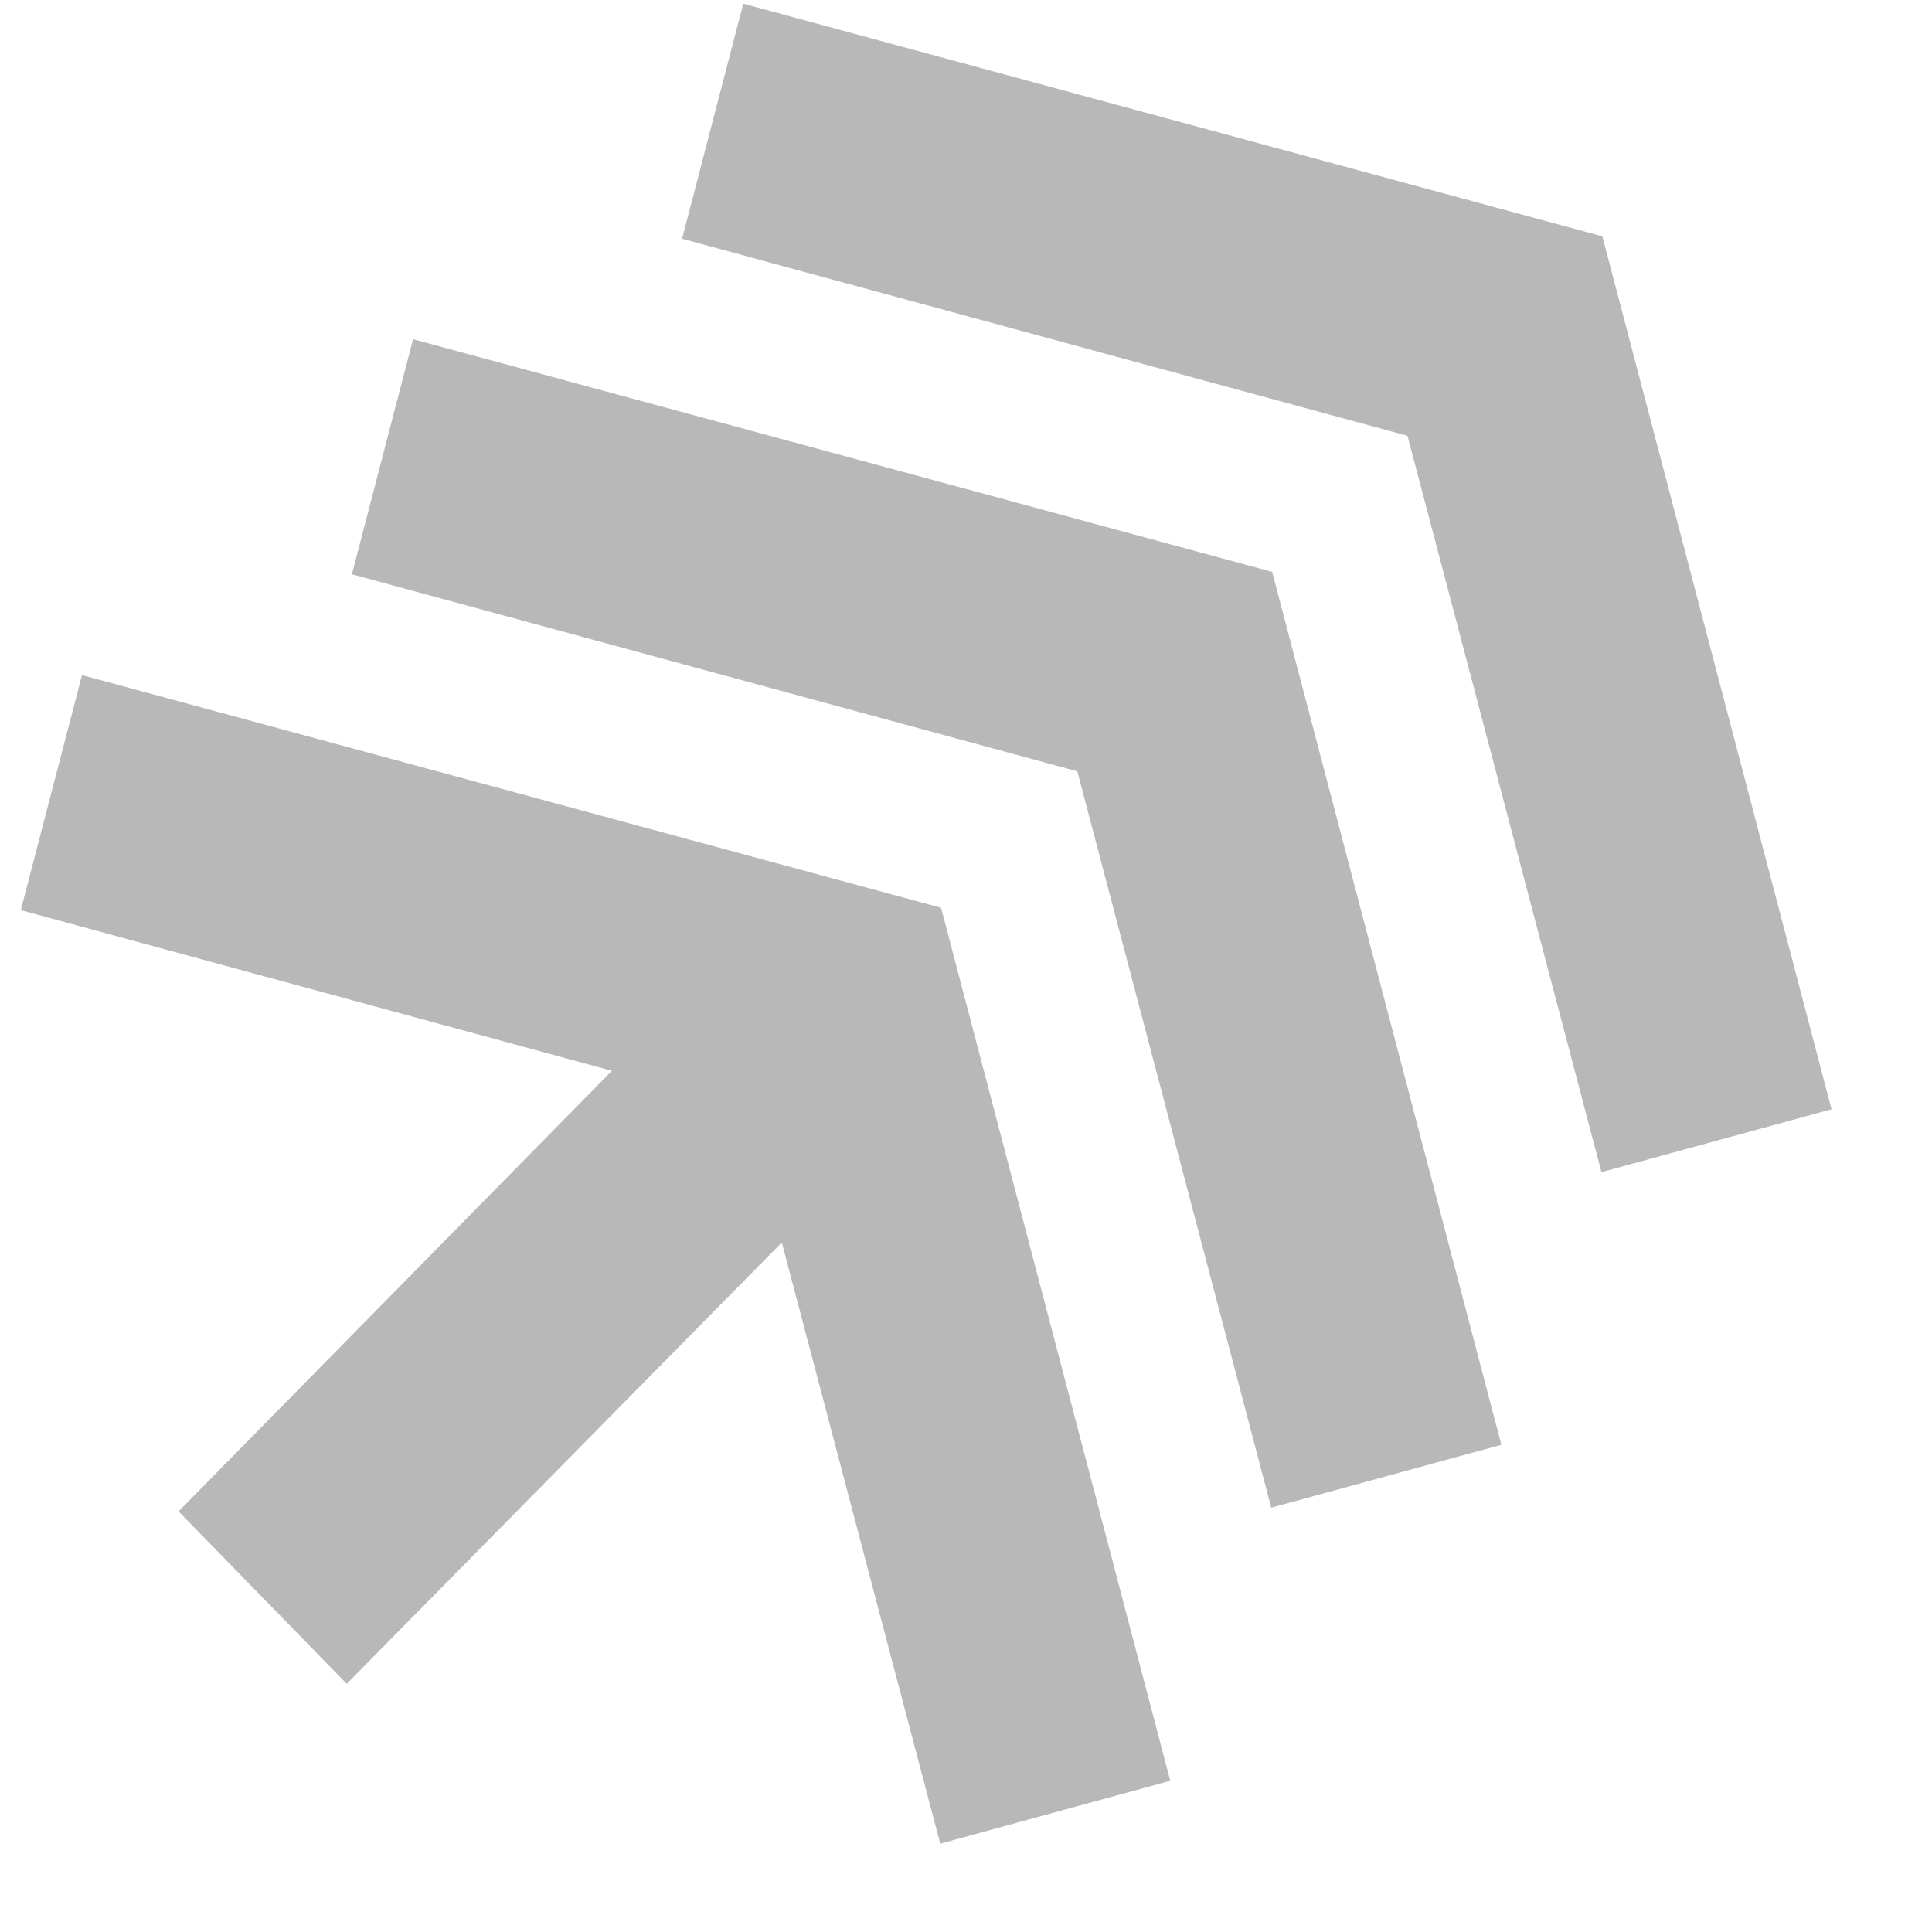
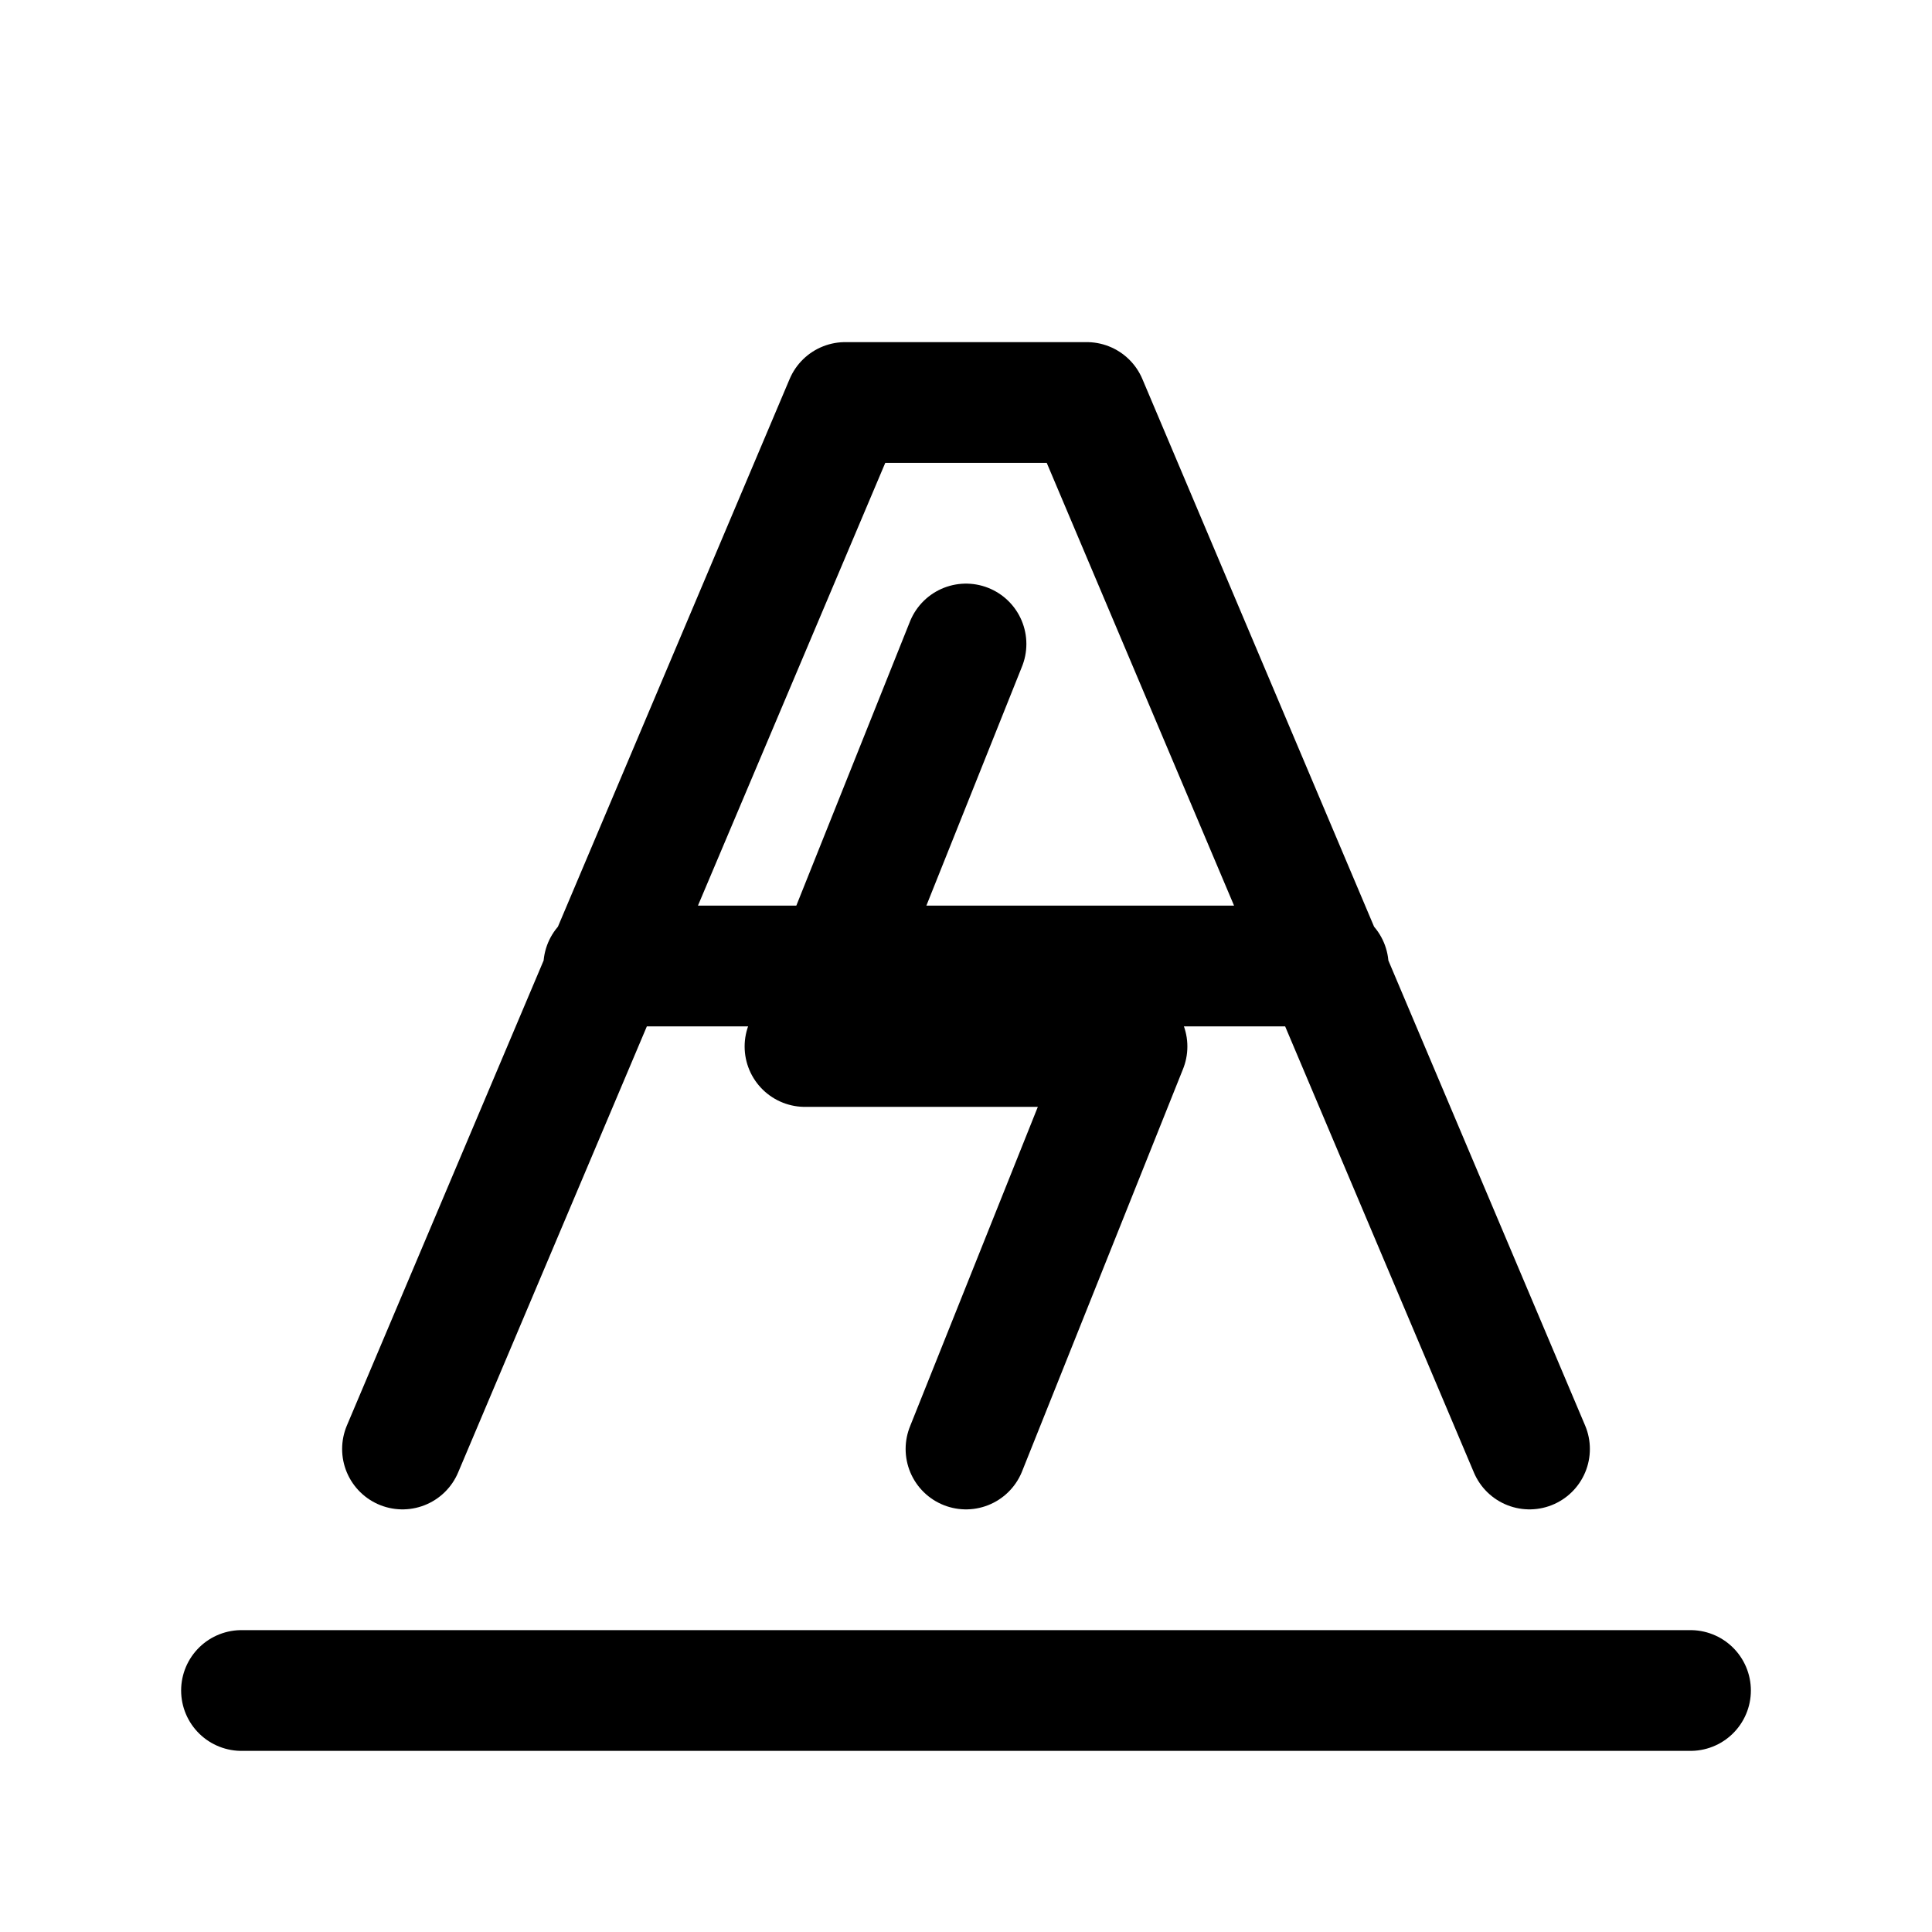
- <svg xmlns="http://www.w3.org/2000/svg" viewBox="0 0 21 21" color="#B8B8B8">
-   <path d="M3.769 18.302L8.498 13.505L10.22 20.04L12.72 19.356L10.229 9.867L0.891 7.338L0.226 9.893L6.651 11.639L1.941 16.428L3.769 18.302Z" fill="currentColor" />
-   <path d="M17.407 12.741L19.908 12.057L17.417 2.569L8.079 0.04L7.414 2.595L15.299 4.737L17.407 12.741Z" fill="currentColor" />
-   <path d="M13.818 16.388L16.319 15.704L13.828 6.216L4.49 3.687L3.825 6.242L11.71 8.384L13.818 16.388Z" fill="currentColor" />
+ <svg xmlns="http://www.w3.org/2000/svg" viewBox="0 0 24 24" fill="none" color="oklch(72% 0 0)">
+   <g stroke="currentColor" stroke-width="1.5" stroke-linecap="round" stroke-linejoin="round">
+     <path d="M5 18 10.5 5h3L19 18M7.5 12h9M3 21h18" />
+     <path d="m12 8-2 5h4l-2 5" />
+   </g>
</svg>
